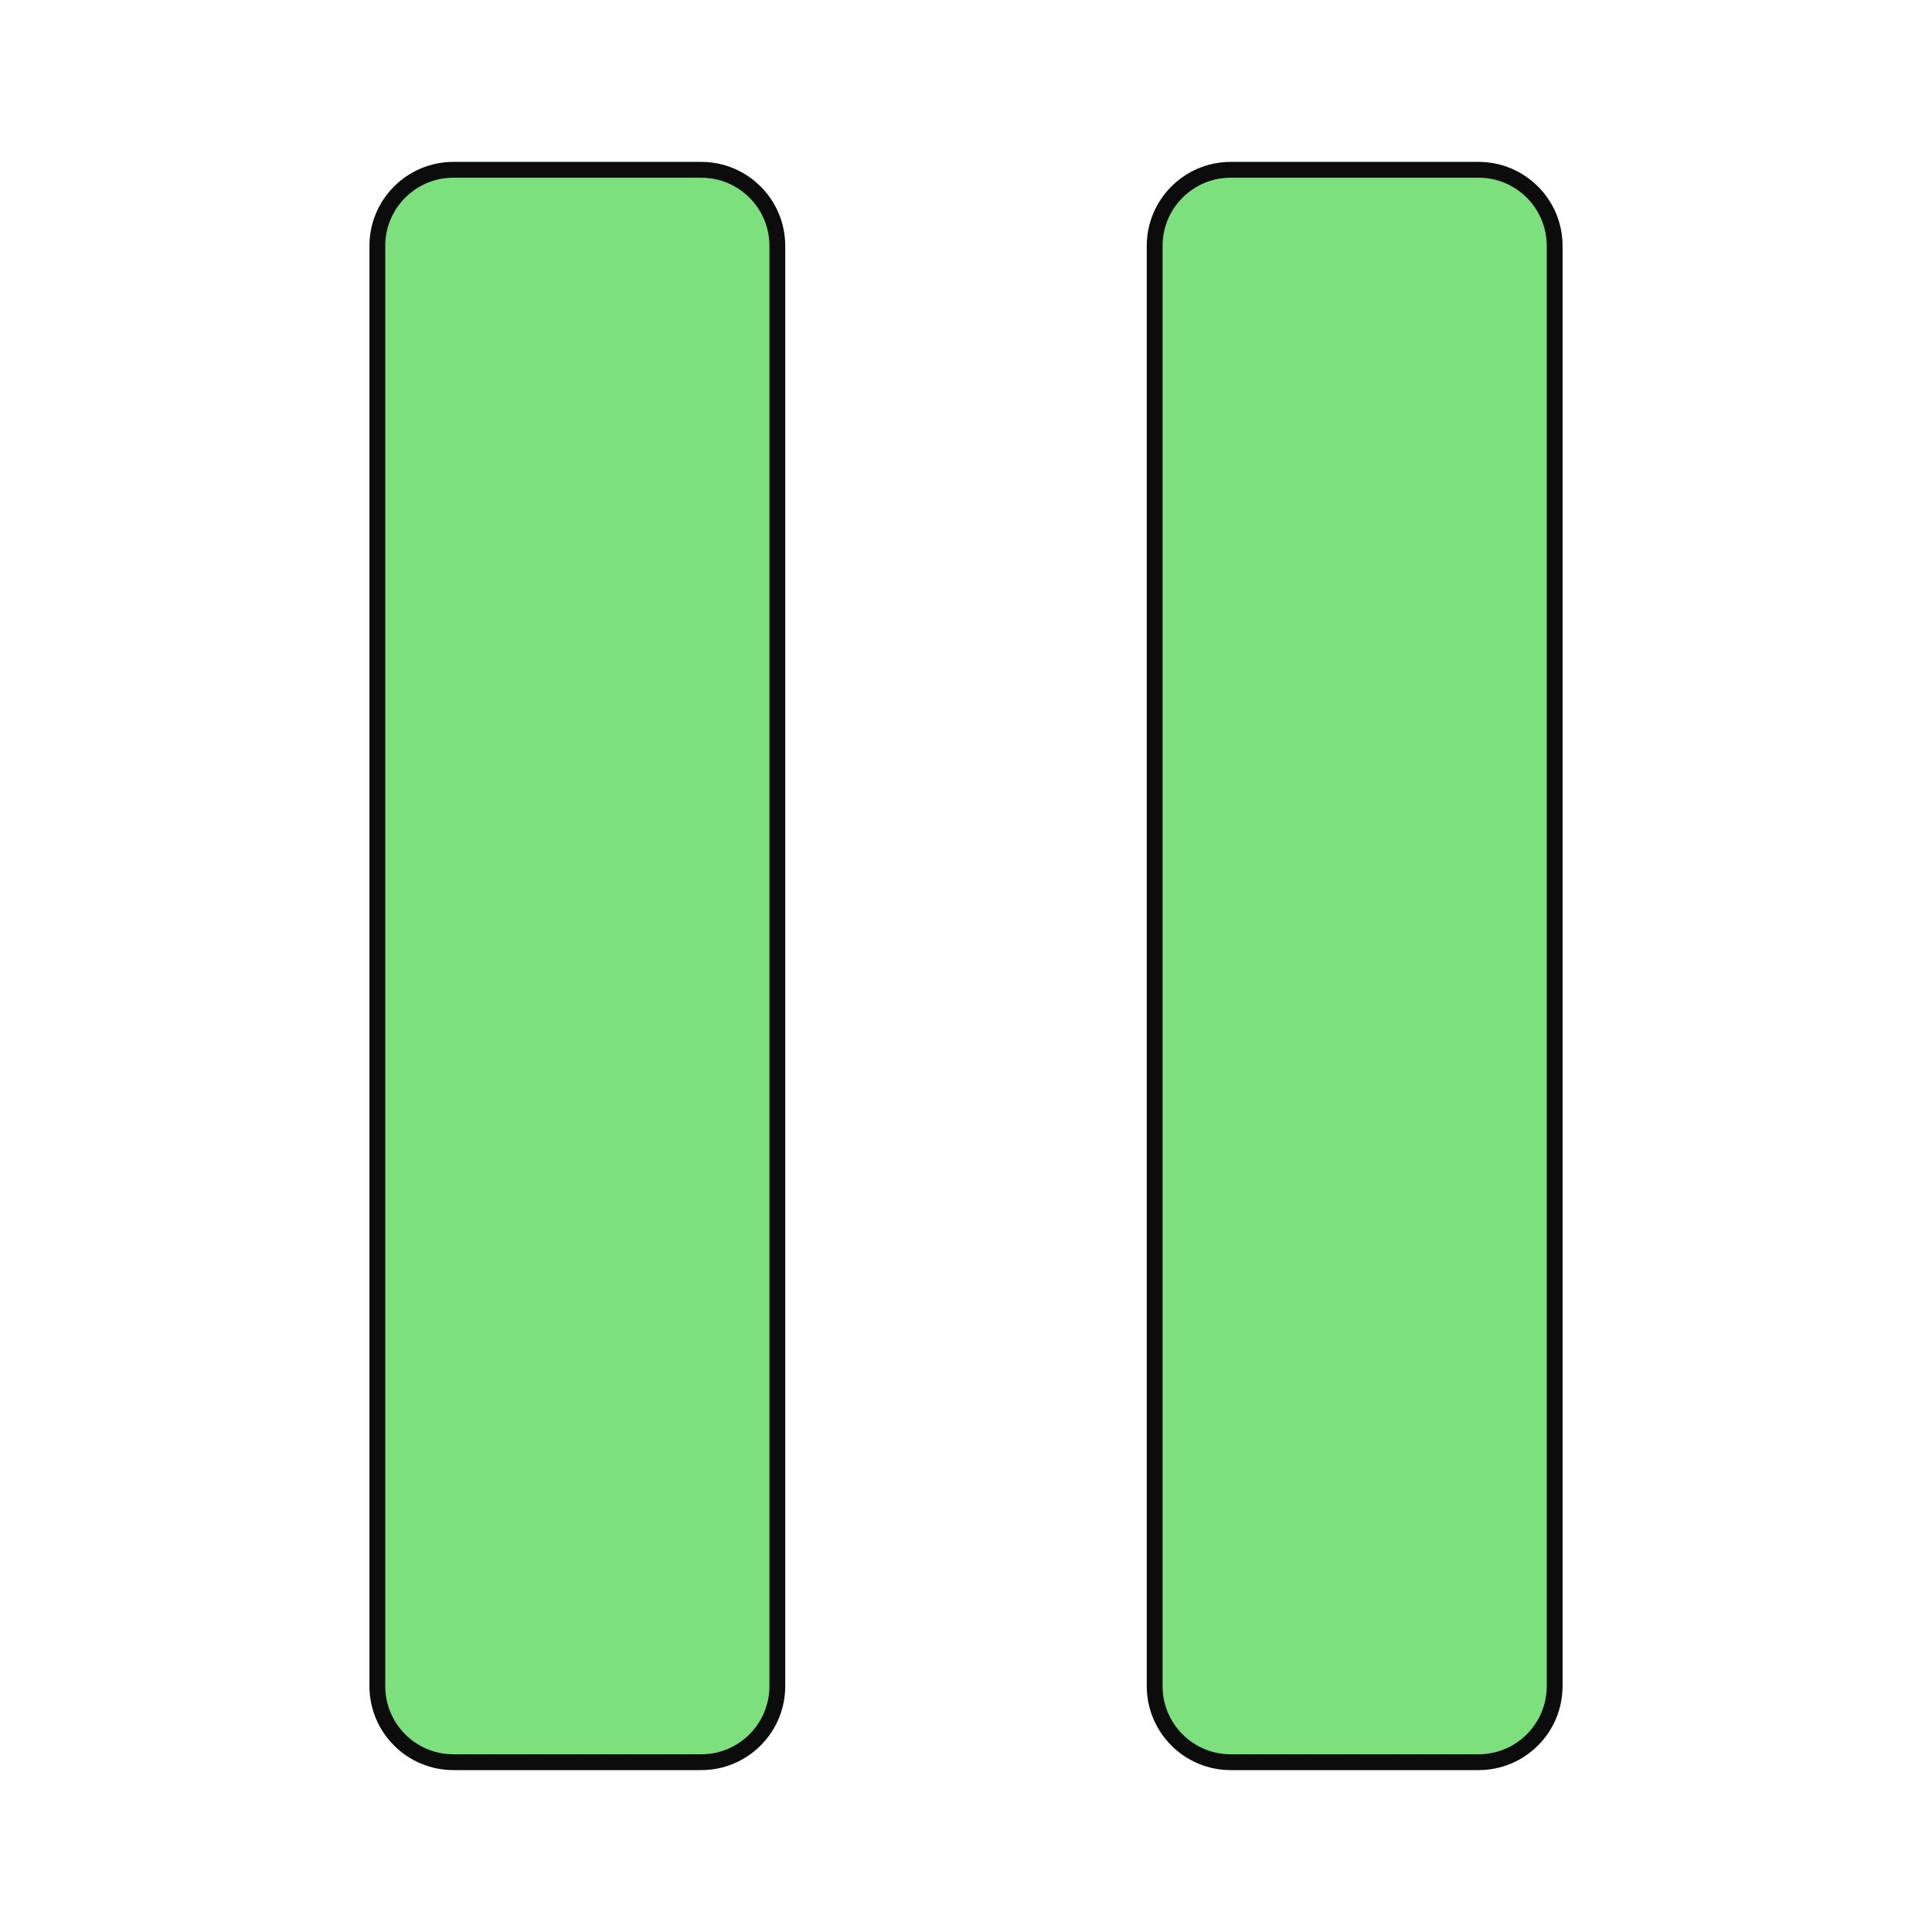
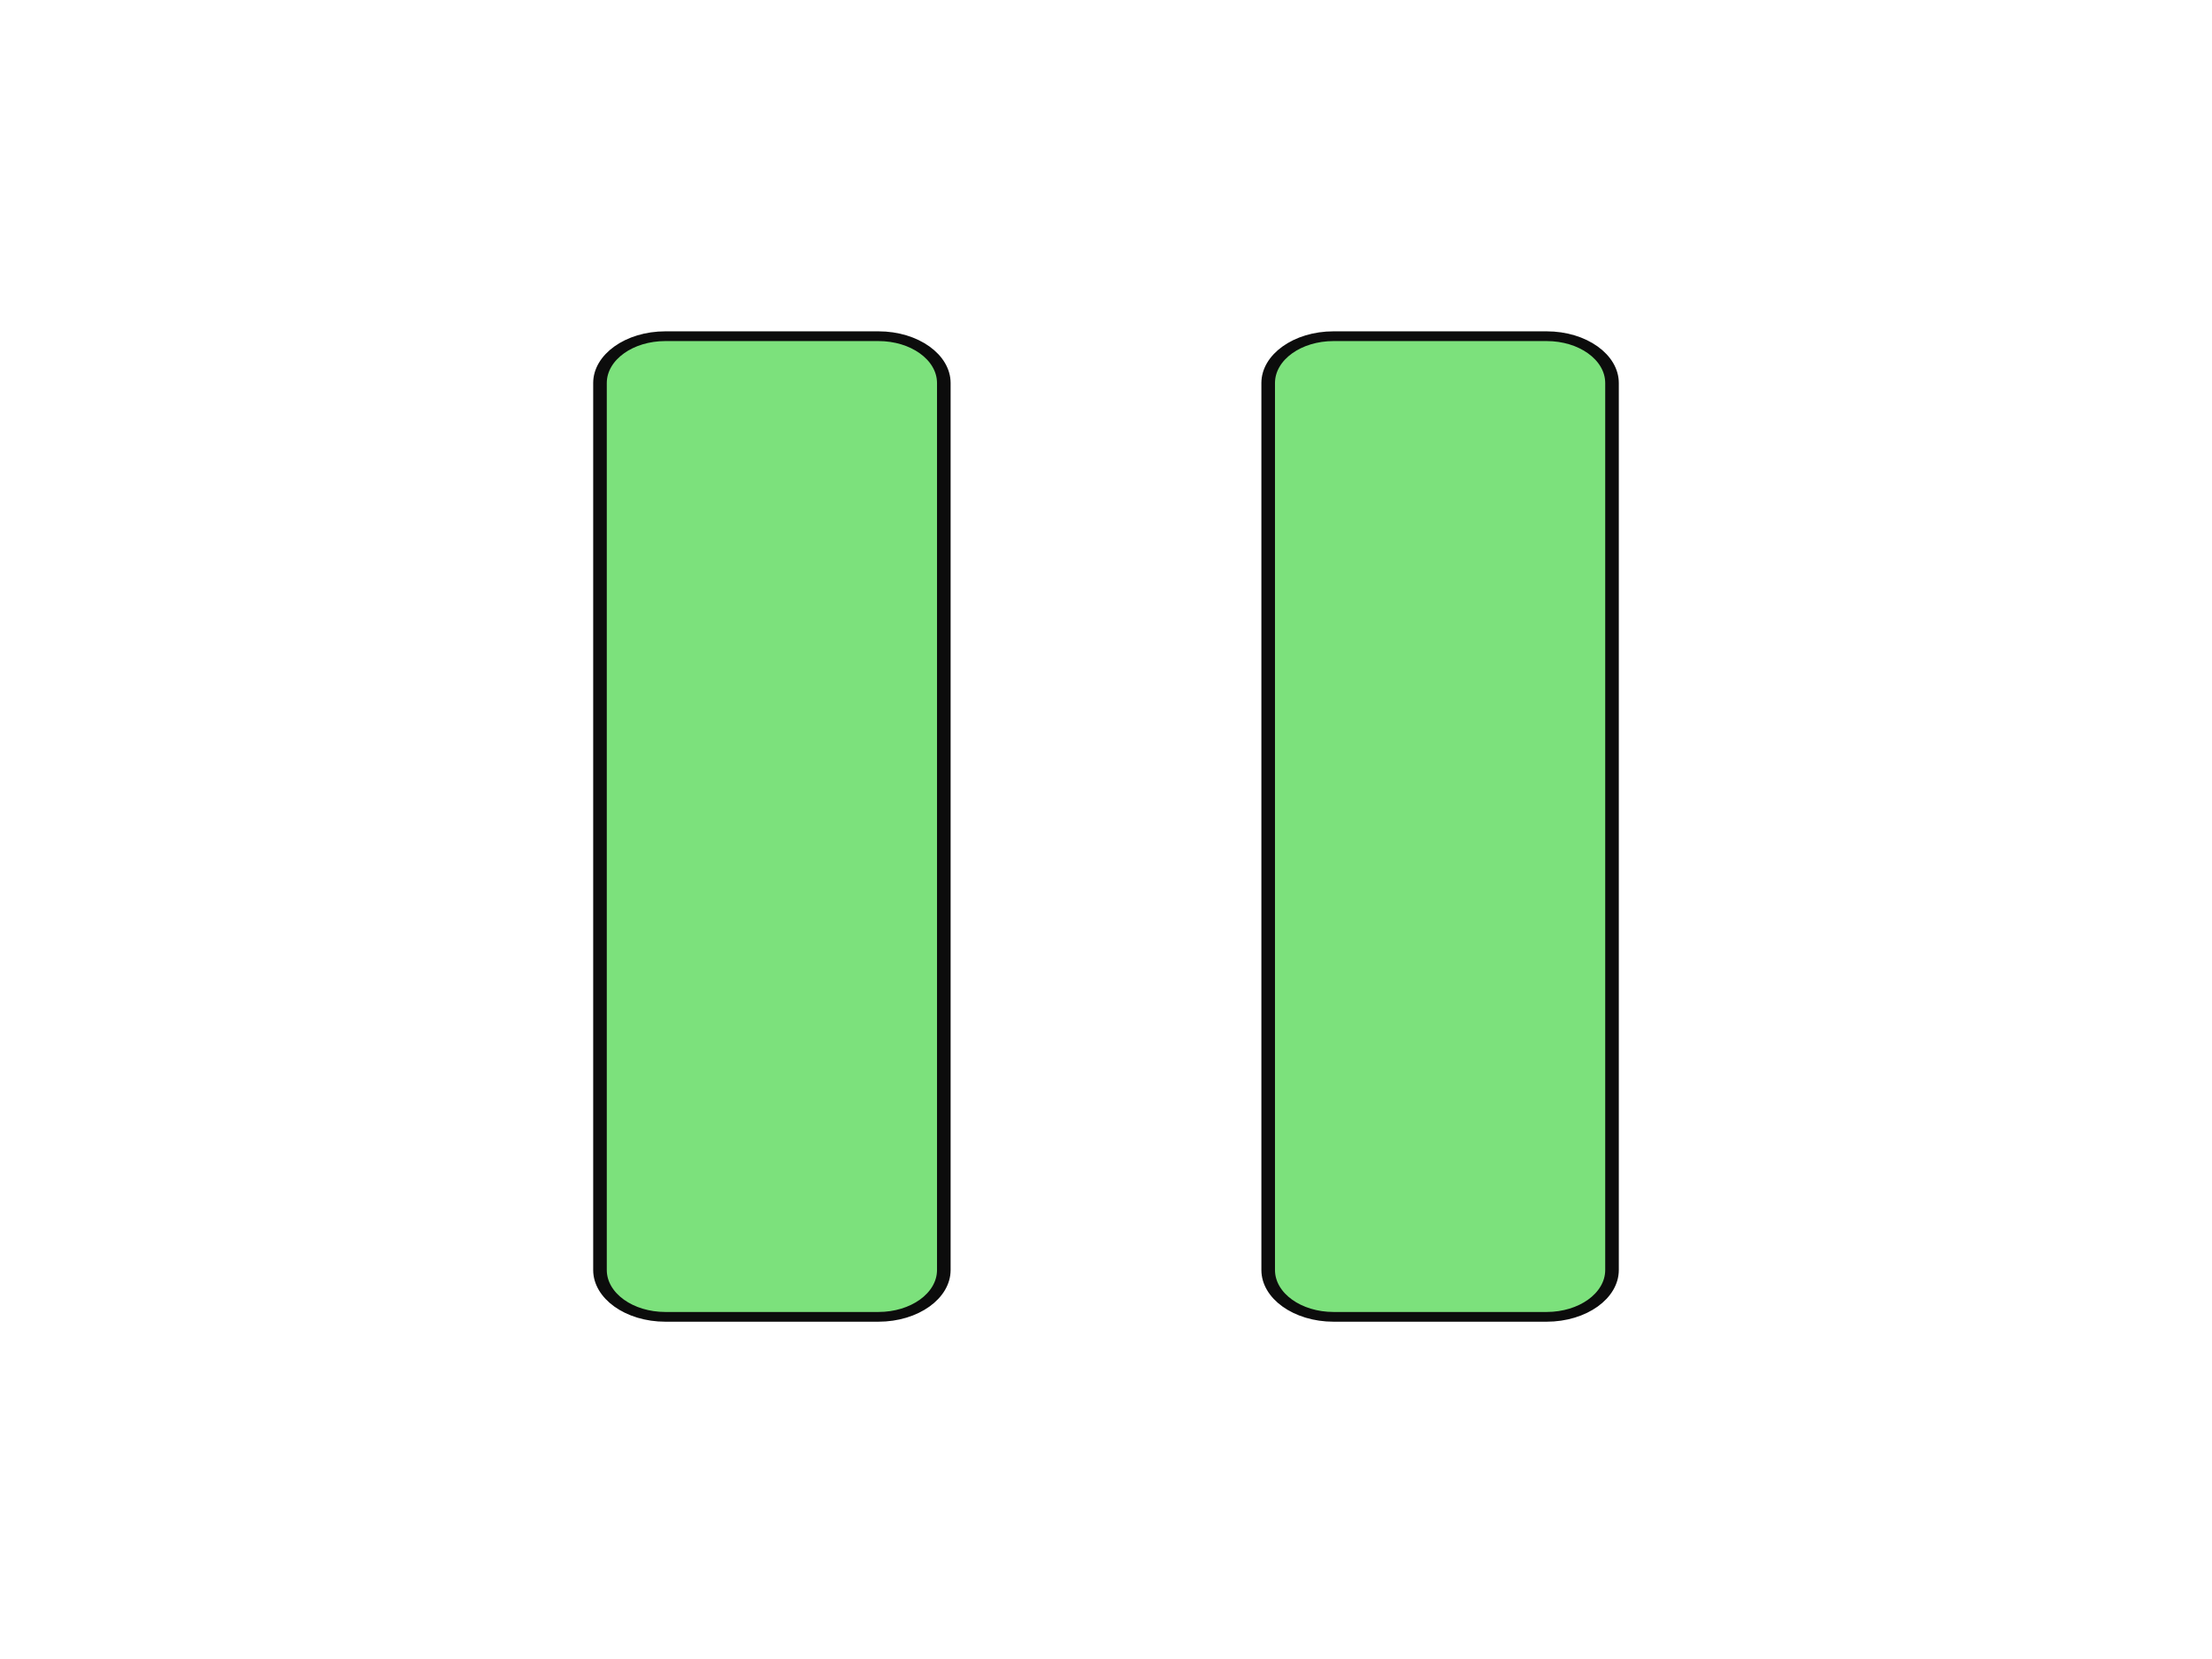
- <svg xmlns="http://www.w3.org/2000/svg" style="height: 32px; width: 32px;" width="32px" height="32px" viewBox="0 0 512 512">
-   <path d="M0 0h512v512H0z" fill="#000000" fill-opacity="0" style="--darkreader-inline-fill: #000000;" data-darkreader-inline-fill="" />
-   <g class="" style="stroke:#000000;stroke-opacity:1;opacity:0.95;stroke-width:4.192;stroke-miterlimit:4;stroke-dasharray:none" transform="translate(0,0)">
-     <path d="M120.16 45A20.162 20.162 0 0 0 100 65.16v381.68A20.162 20.162 0 0 0 120.16 467h65.68A20.162 20.162 0 0 0 206 446.84V65.16A20.162 20.162 0 0 0 185.84 45h-65.68zm206 0A20.162 20.162 0 0 0 306 65.16v381.68A20.162 20.162 0 0 0 326.16 467h65.68A20.162 20.162 0 0 0 412 446.84V65.16A20.162 20.162 0 0 0 391.84 45h-65.68z" fill="#76df76" fill-opacity="1" style="--darkreader-inline-fill: #8b8104;" data-darkreader-inline-fill="" />
+ <svg xmlns="http://www.w3.org/2000/svg" style="height: 24px; width: 32px;" width="32px" height="32px" viewBox="0 0 512 512" version="1.1" id="svg8">
+   <defs id="defs12" />
+   <path d="M0 0h512v512H0z" fill="#000000" fill-opacity="0" style="--darkreader-inline-fill: #000000;" data-darkreader-inline-fill="" id="path2" />
+   <g class="" style="opacity:0.95;stroke:#000000;stroke-width:4.192;stroke-miterlimit:4;stroke-dasharray:none;stroke-opacity:1" transform="matrix(1.001057,0,0,0.7171672,-0.2706295,71.48439)" id="g6">
+     <path d="M 120.16,45 A 20.162,20.162 0 0 0 100,65.16 V 446.84 A 20.162,20.162 0 0 0 120.16,467 h 65.68 A 20.162,20.162 0 0 0 206,446.84 V 65.16 A 20.162,20.162 0 0 0 185.84,45 Z m 206,0 A 20.162,20.162 0 0 0 306,65.16 V 446.84 A 20.162,20.162 0 0 0 326.16,467 h 65.68 A 20.162,20.162 0 0 0 412,446.84 V 65.16 A 20.162,20.162 0 0 0 391.84,45 Z" style="fill:#76df76;fill-opacity:1" data-darkreader-inline-fill="" id="path4" />
  </g>
</svg>
